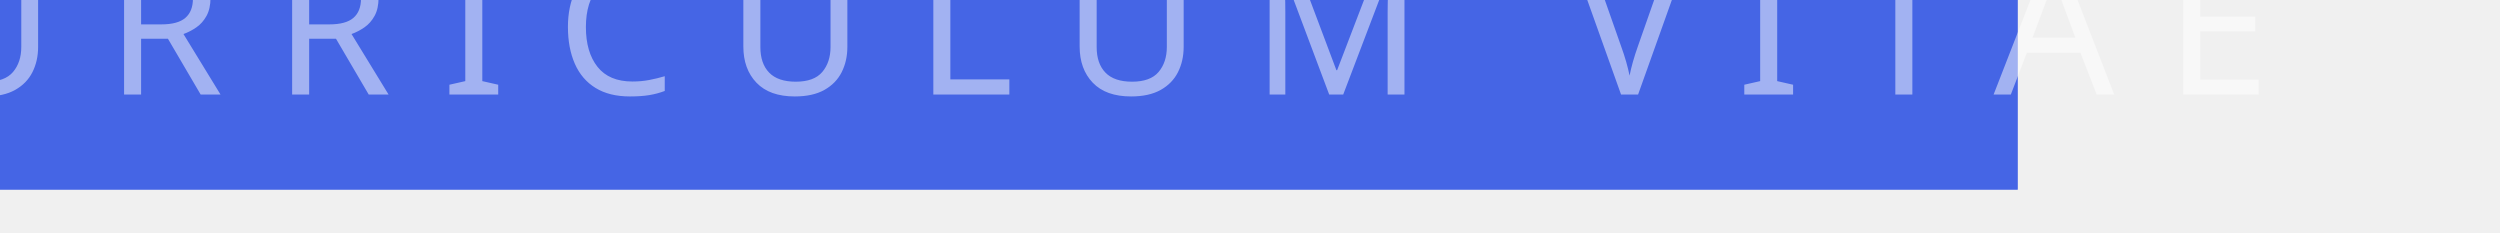
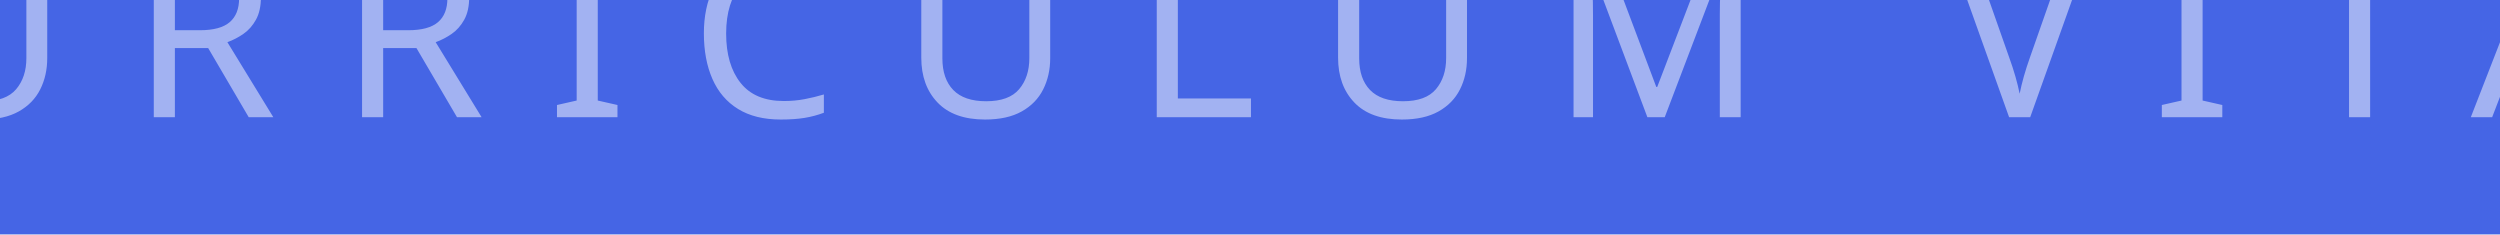
- <svg xmlns="http://www.w3.org/2000/svg" version="1.1" viewbox="0 0 1600 150">
-   <rect height="150" width="1600" fill="#4565E5" stroke="#4565E5">
+ <svg xmlns="http://www.w3.org/2000/svg" version="1.1" viewbox="0 0 1600 150" height="150" width="1600">
+   <rect height="100%" width="100%" fill="#4565E5">
    </rect>
-   <text x="800" y="75" style="                  font-family:Onyx;                  letter-spacing:40;                  fill: white;                  opacity:0.5;                  stroke: none;                  alignment-baseline: central;                  text-anchor:middle;                  font-size  : 150;                  ">
+   <text x="50%" y="50%" style="                  font-family:Onyx;                  letter-spacing:40;                  fill: white;                  opacity:0.5;                  stroke: none;                  alignment-baseline: central;                  text-anchor:middle;                  font-size  : 150;                  ">
        CURRICULUM VITAE
    </text>
</svg>
